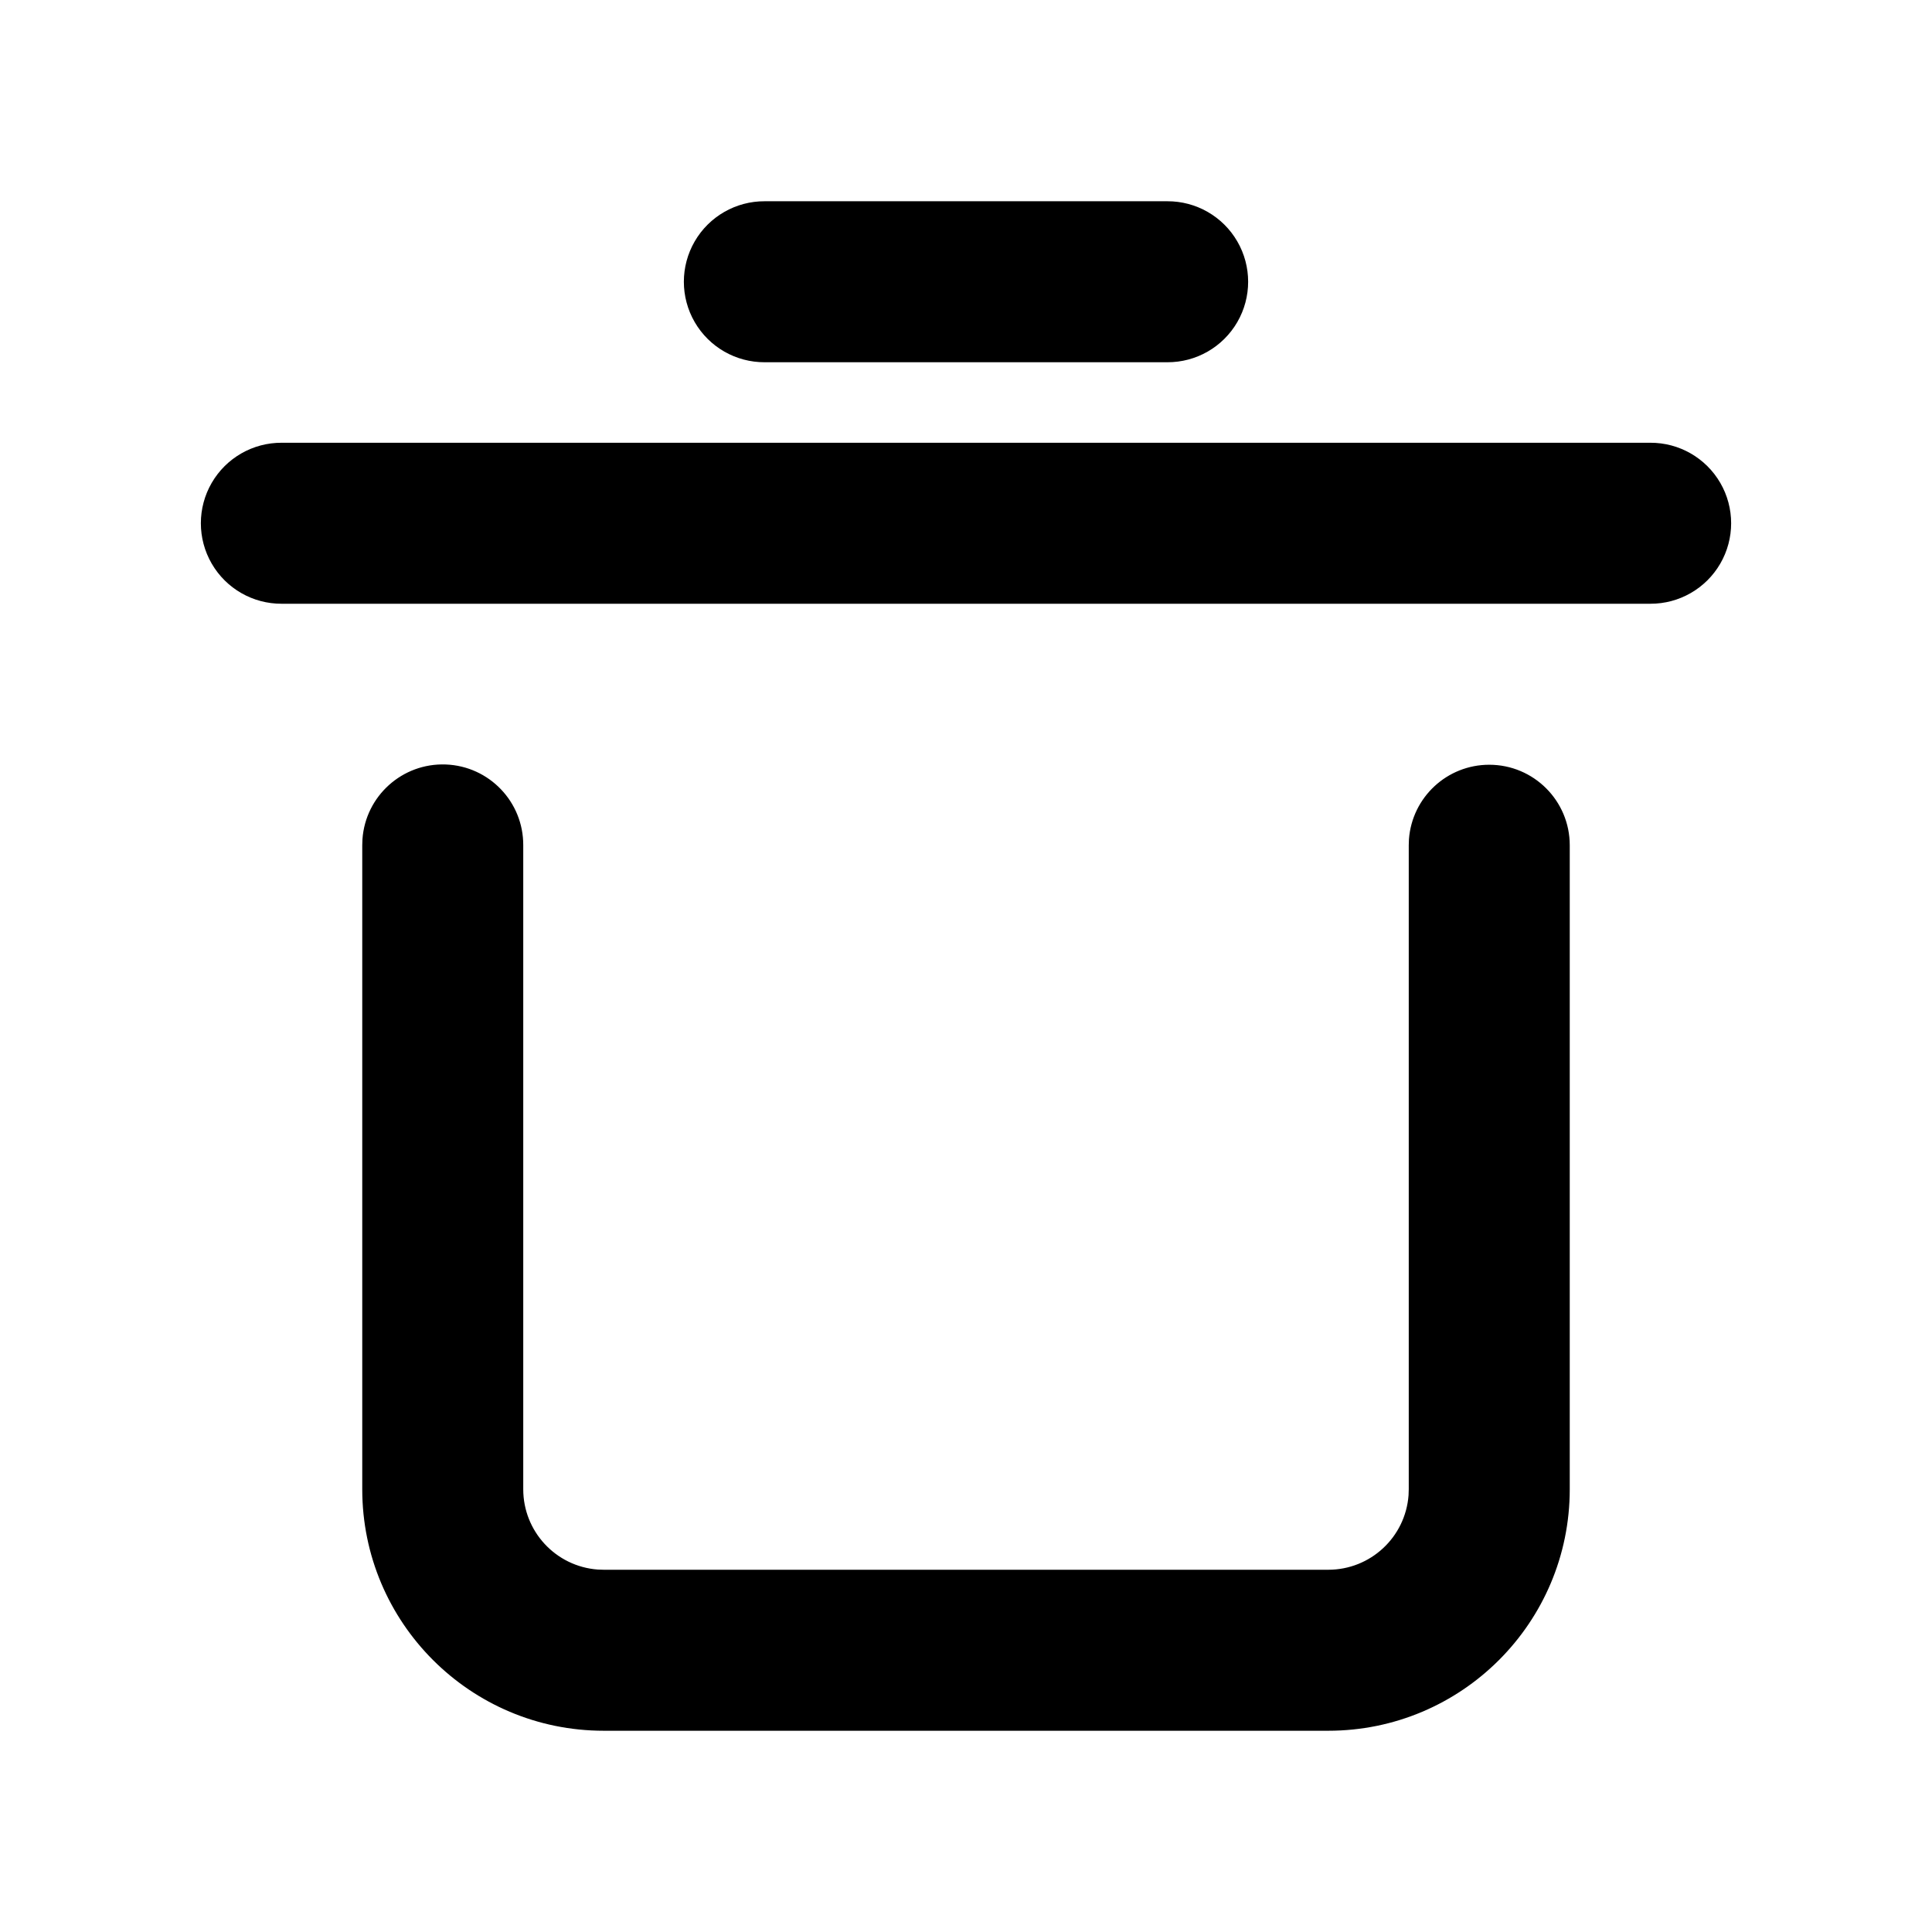
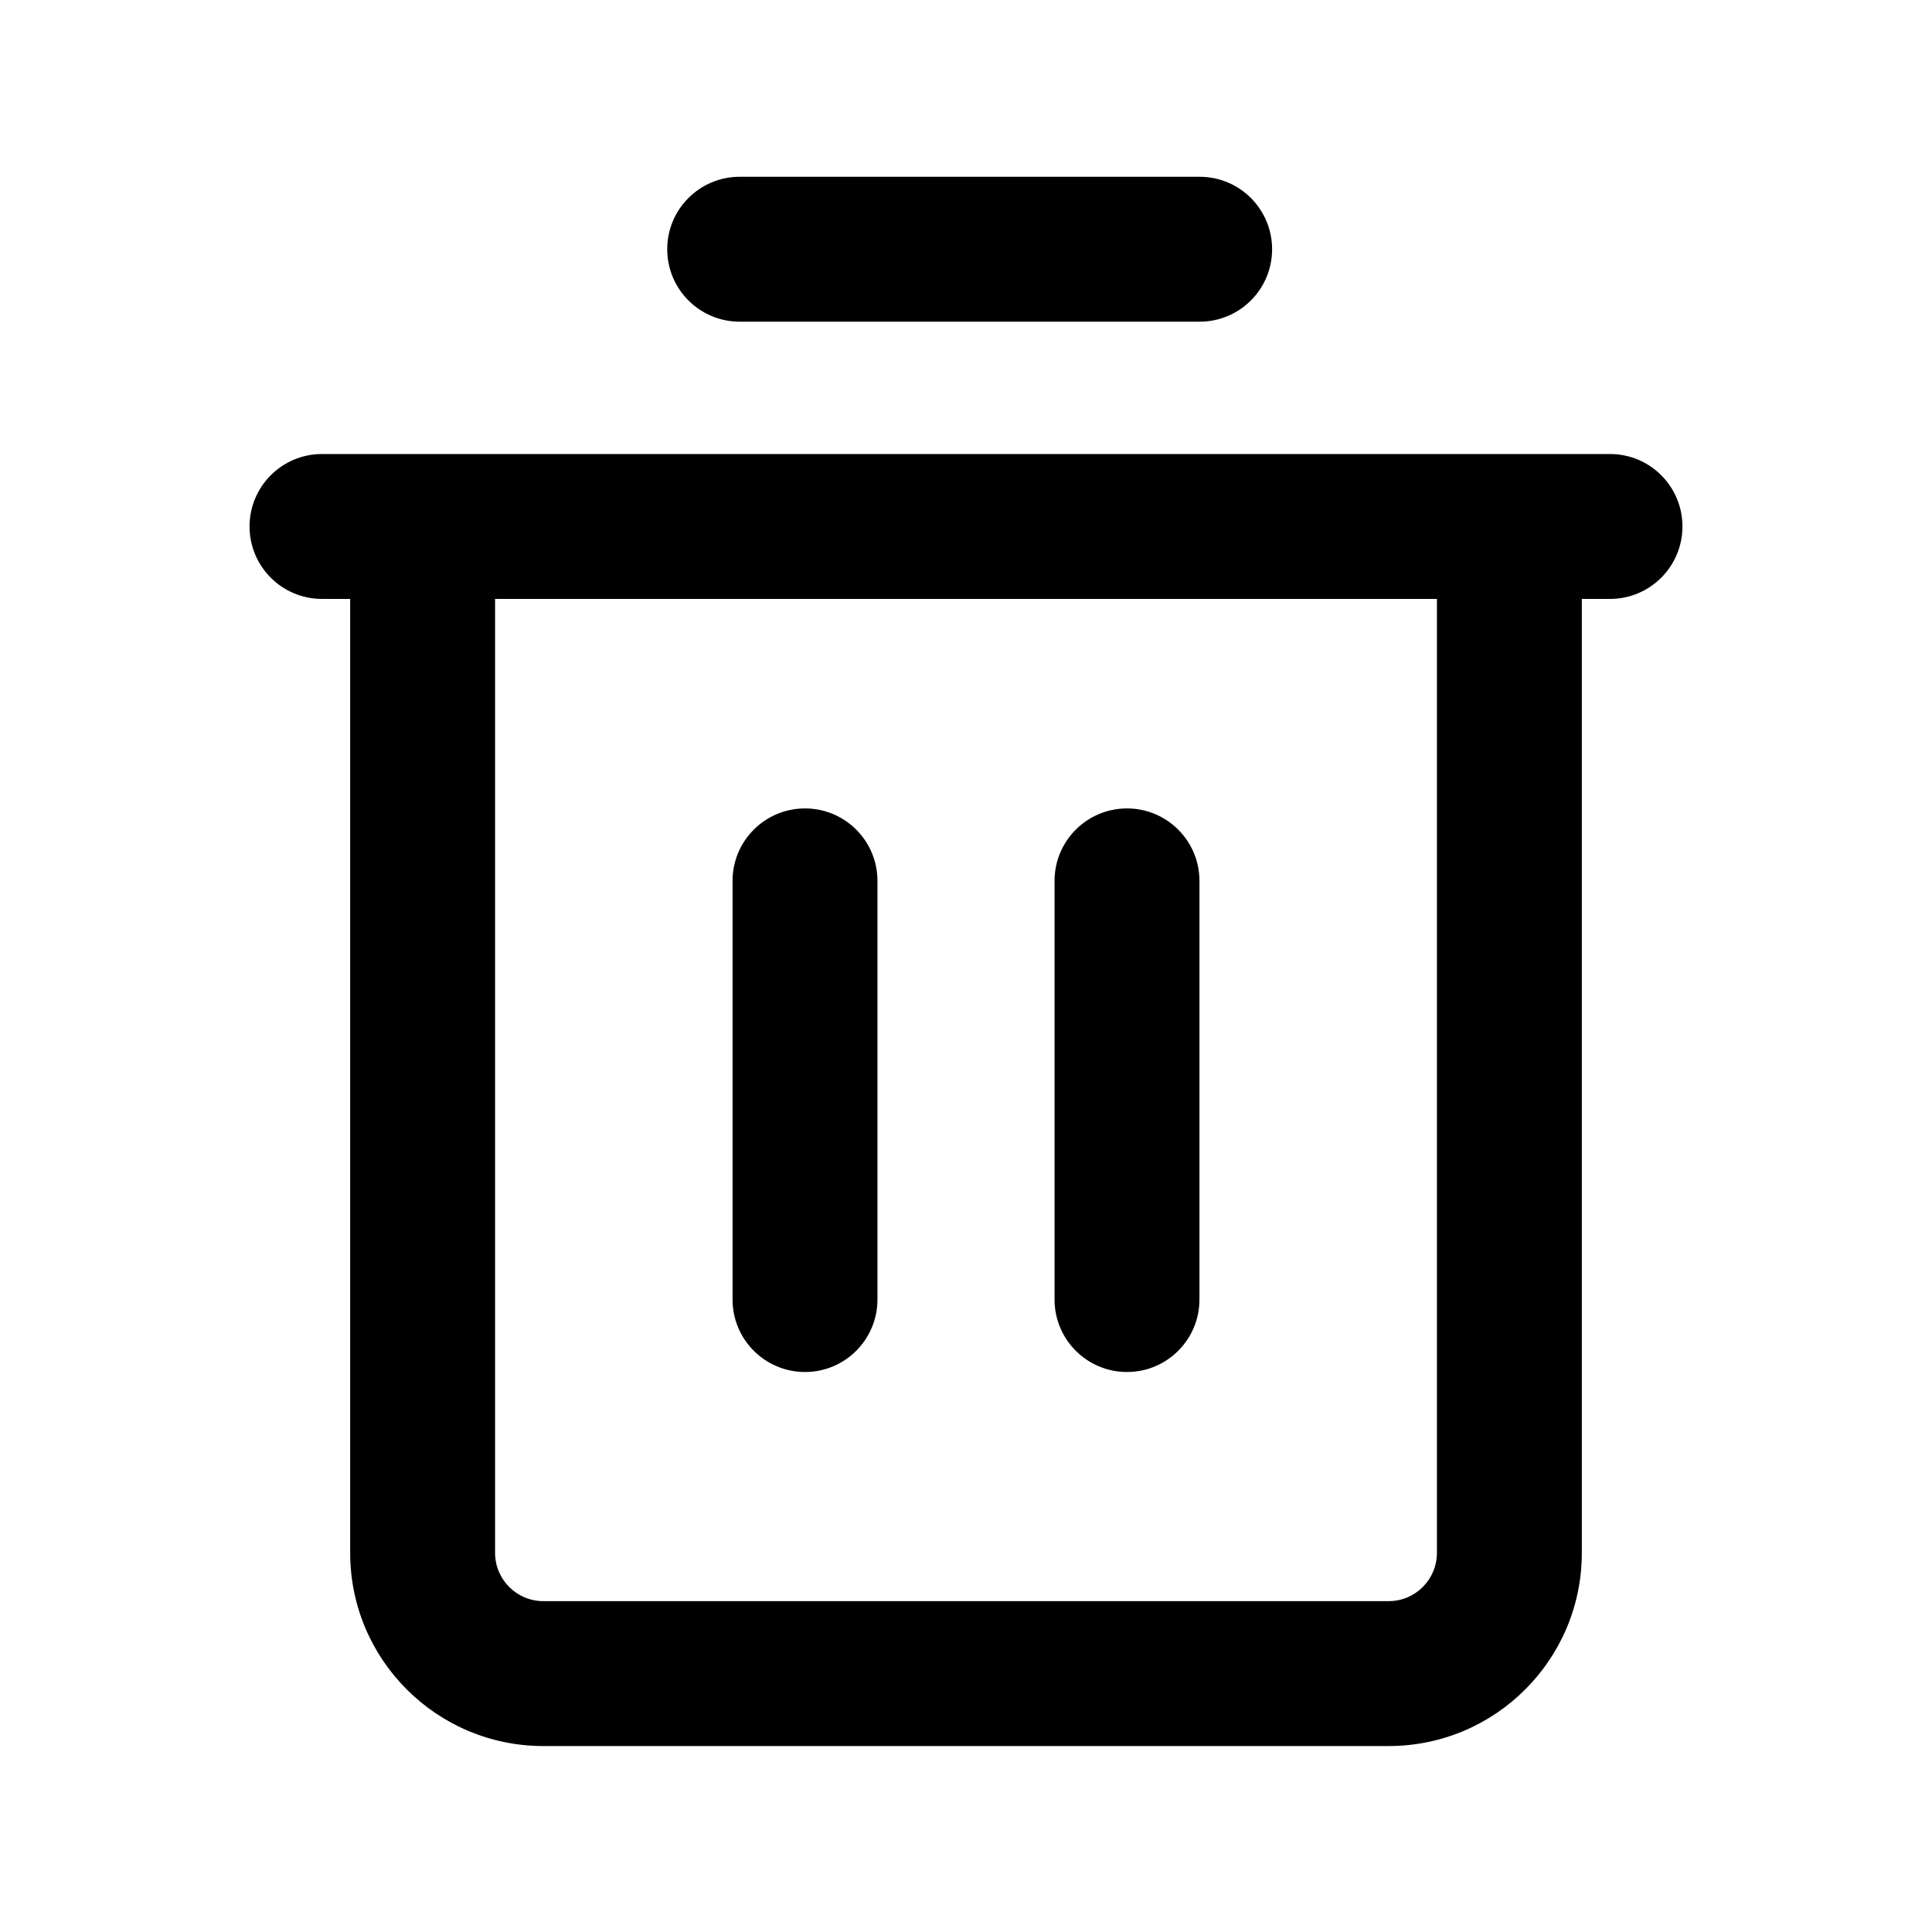
- <svg xmlns="http://www.w3.org/2000/svg" viewBox="0 0 1024 1024" version="1.1">
-   <path d="M874.667 234.667a42.667 42.667 0 1 1 0 85.333H149.333a42.667 42.667 0 1 1 0-85.333h725.333zM618.667 106.667a42.667 42.667 0 1 1 0 85.333H405.333a42.667 42.667 0 1 1 0-85.333h213.333zM789.333 405.333a42.667 42.667 0 0 1 42.667 42.667v341.333a128 128 0 0 1-128 128H320a128 128 0 0 1-128-128V448l0.107-3.2A42.667 42.667 0 0 1 277.333 448v341.333a42.667 42.667 0 0 0 39.467 42.56L320 832h384a42.667 42.667 0 0 0 42.56-39.467L746.667 789.333V448l0.107-3.2A42.667 42.667 0 0 1 789.333 405.333z" p-id="44906" />
+ <svg xmlns="http://www.w3.org/2000/svg" t="1763889156822" class="icon" viewBox="0 0 1024 1024" version="1.1" p-id="24966" width="200" height="200">
+   <path d="M185.6 823.04v-550.4h76.8v550.4a25.6 25.6 0 0 0 25.6 25.6h448a25.6 25.6 0 0 0 25.6-25.6v-550.4h76.8v550.4a102.4 102.4 0 0 1-102.4 102.4h-448a102.4 102.4 0 0 1-102.4-102.4z" p-id="24967" />
+   <path d="M170.667 240.64h682.667a38.4 38.4 0 1 1 0 76.8H170.667a38.4 38.4 0 1 1 0-76.8zM388.267 688.789V466.88a38.4 38.4 0 1 1 76.8 0v221.909a38.4 38.4 0 1 1-76.8 0zM558.933 688.789V466.88a38.4 38.4 0 1 1 76.8 0v221.909a38.4 38.4 0 1 1-76.8 0zM392.043 170.496a38.4 38.4 0 1 1 0-76.8h243.797a38.4 38.4 0 1 1 0 76.8H392.043z" p-id="24968" />
</svg>
